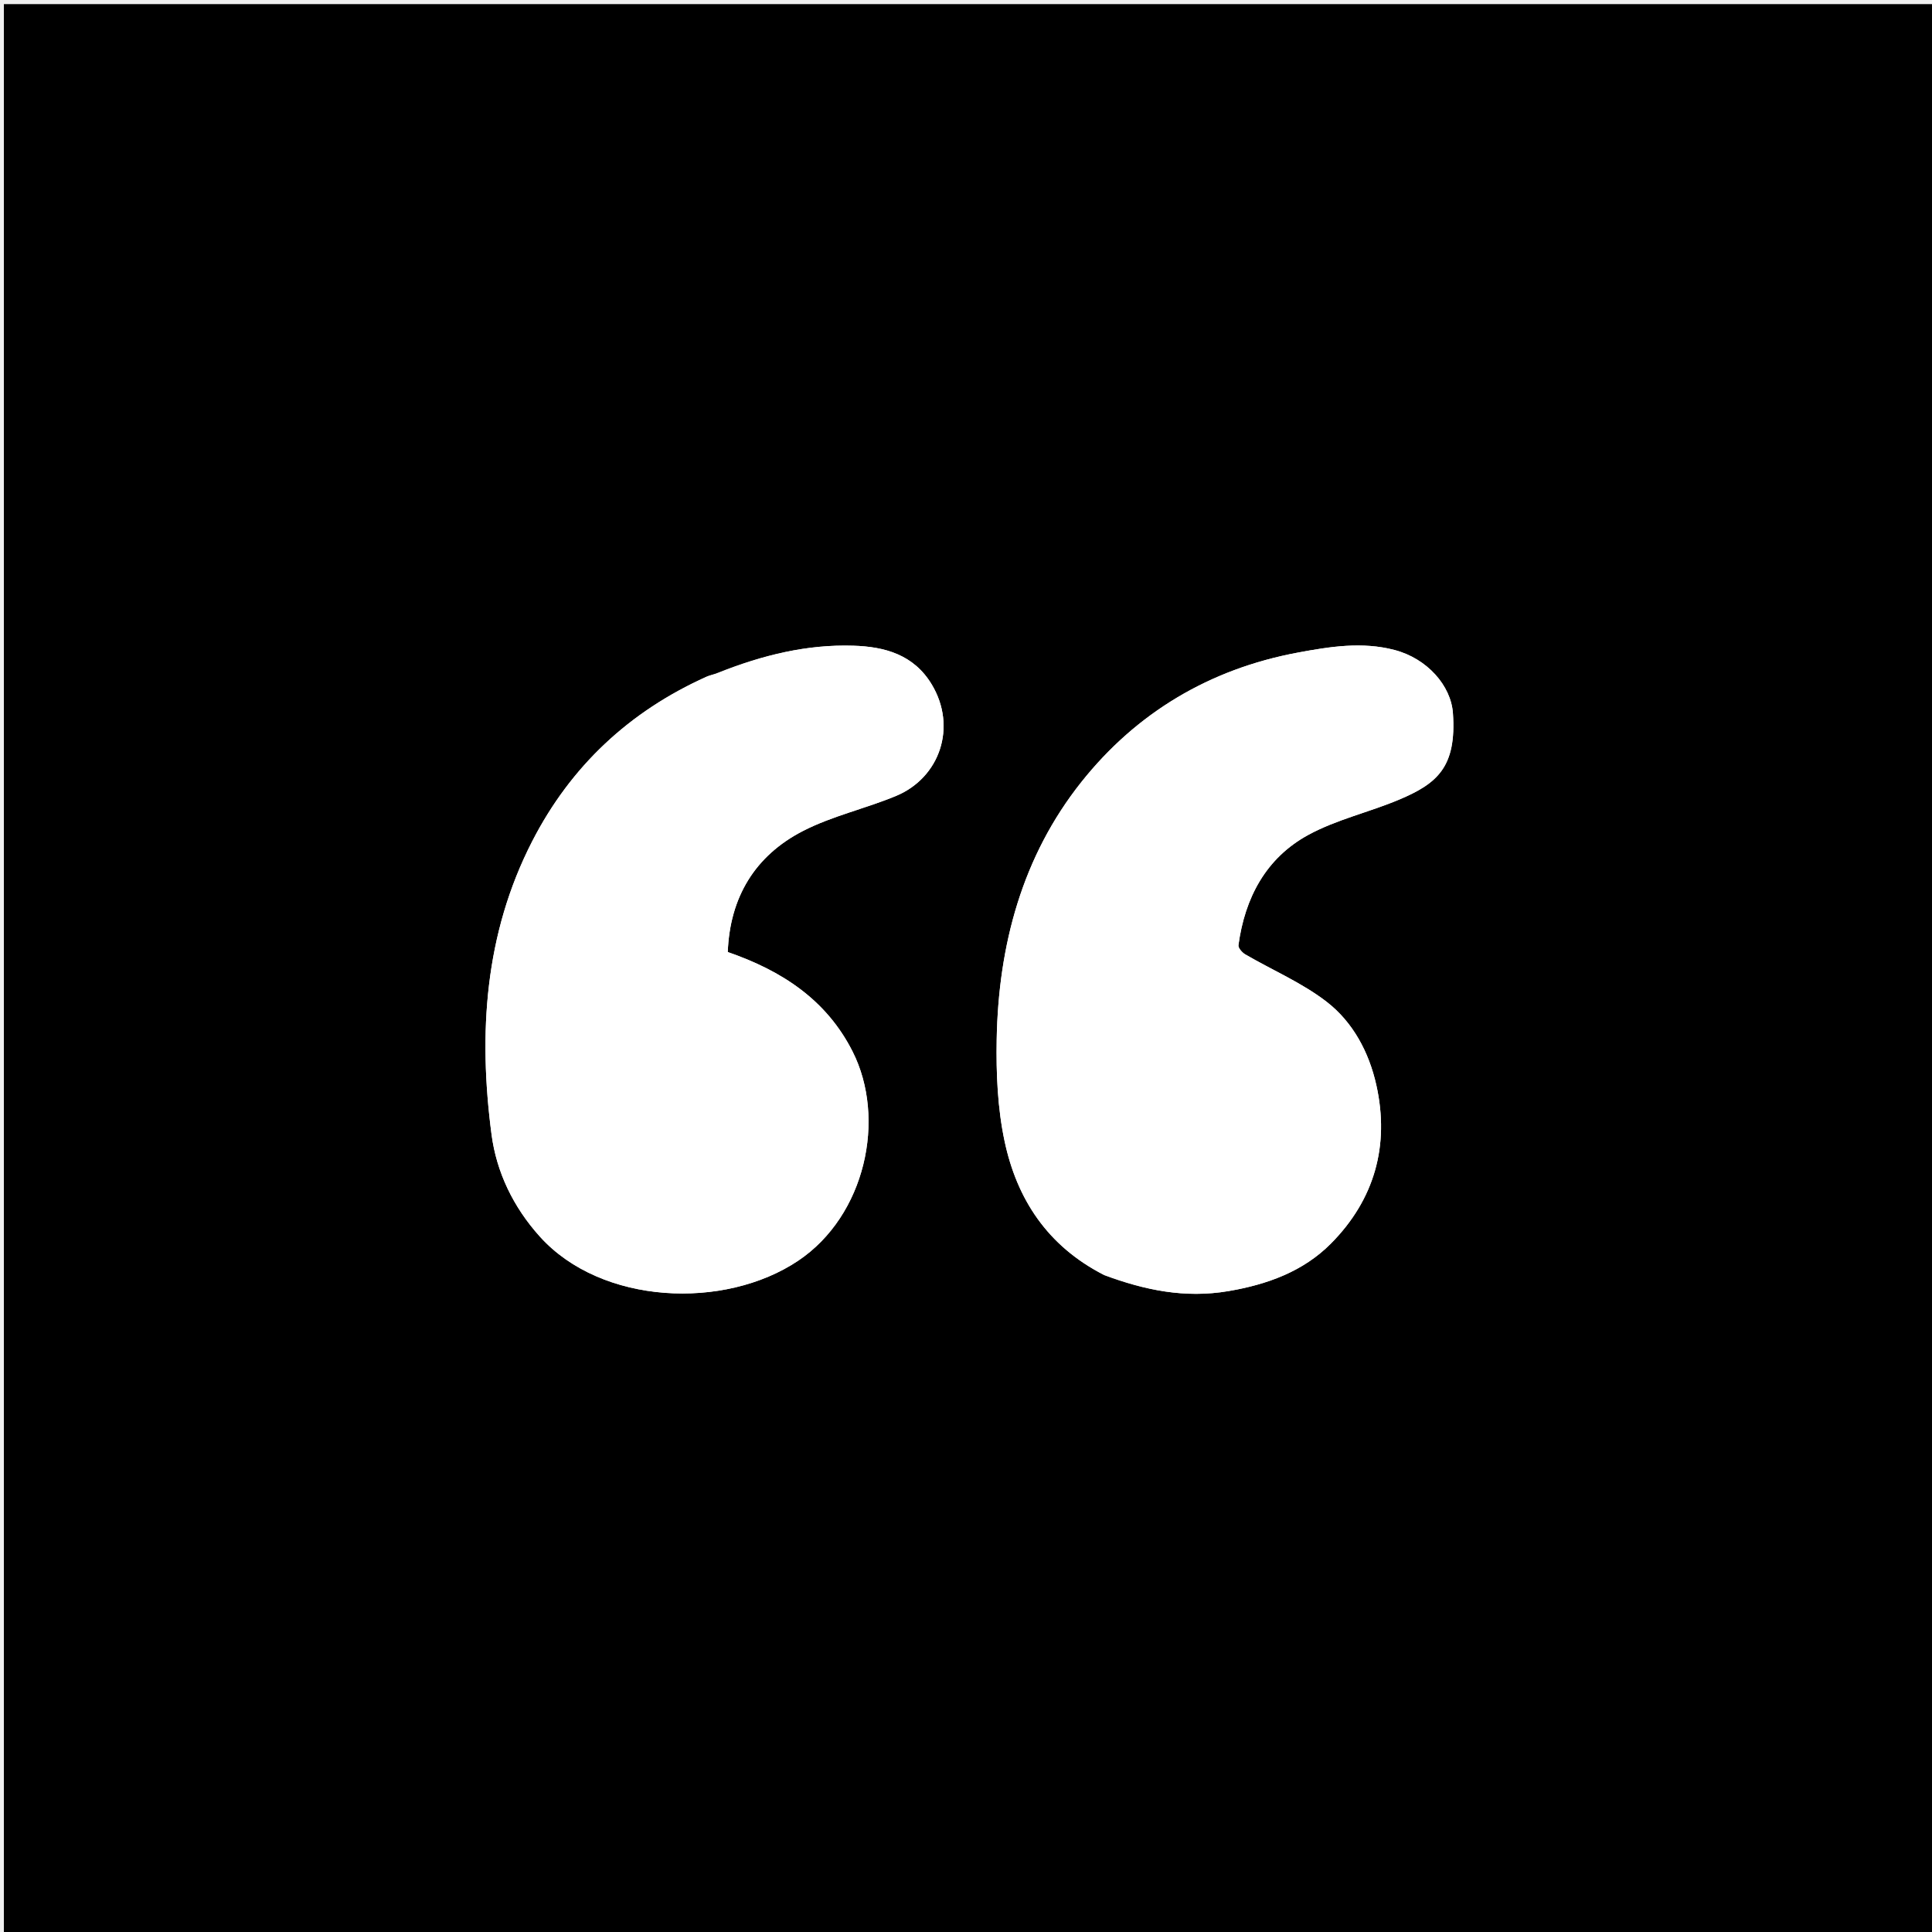
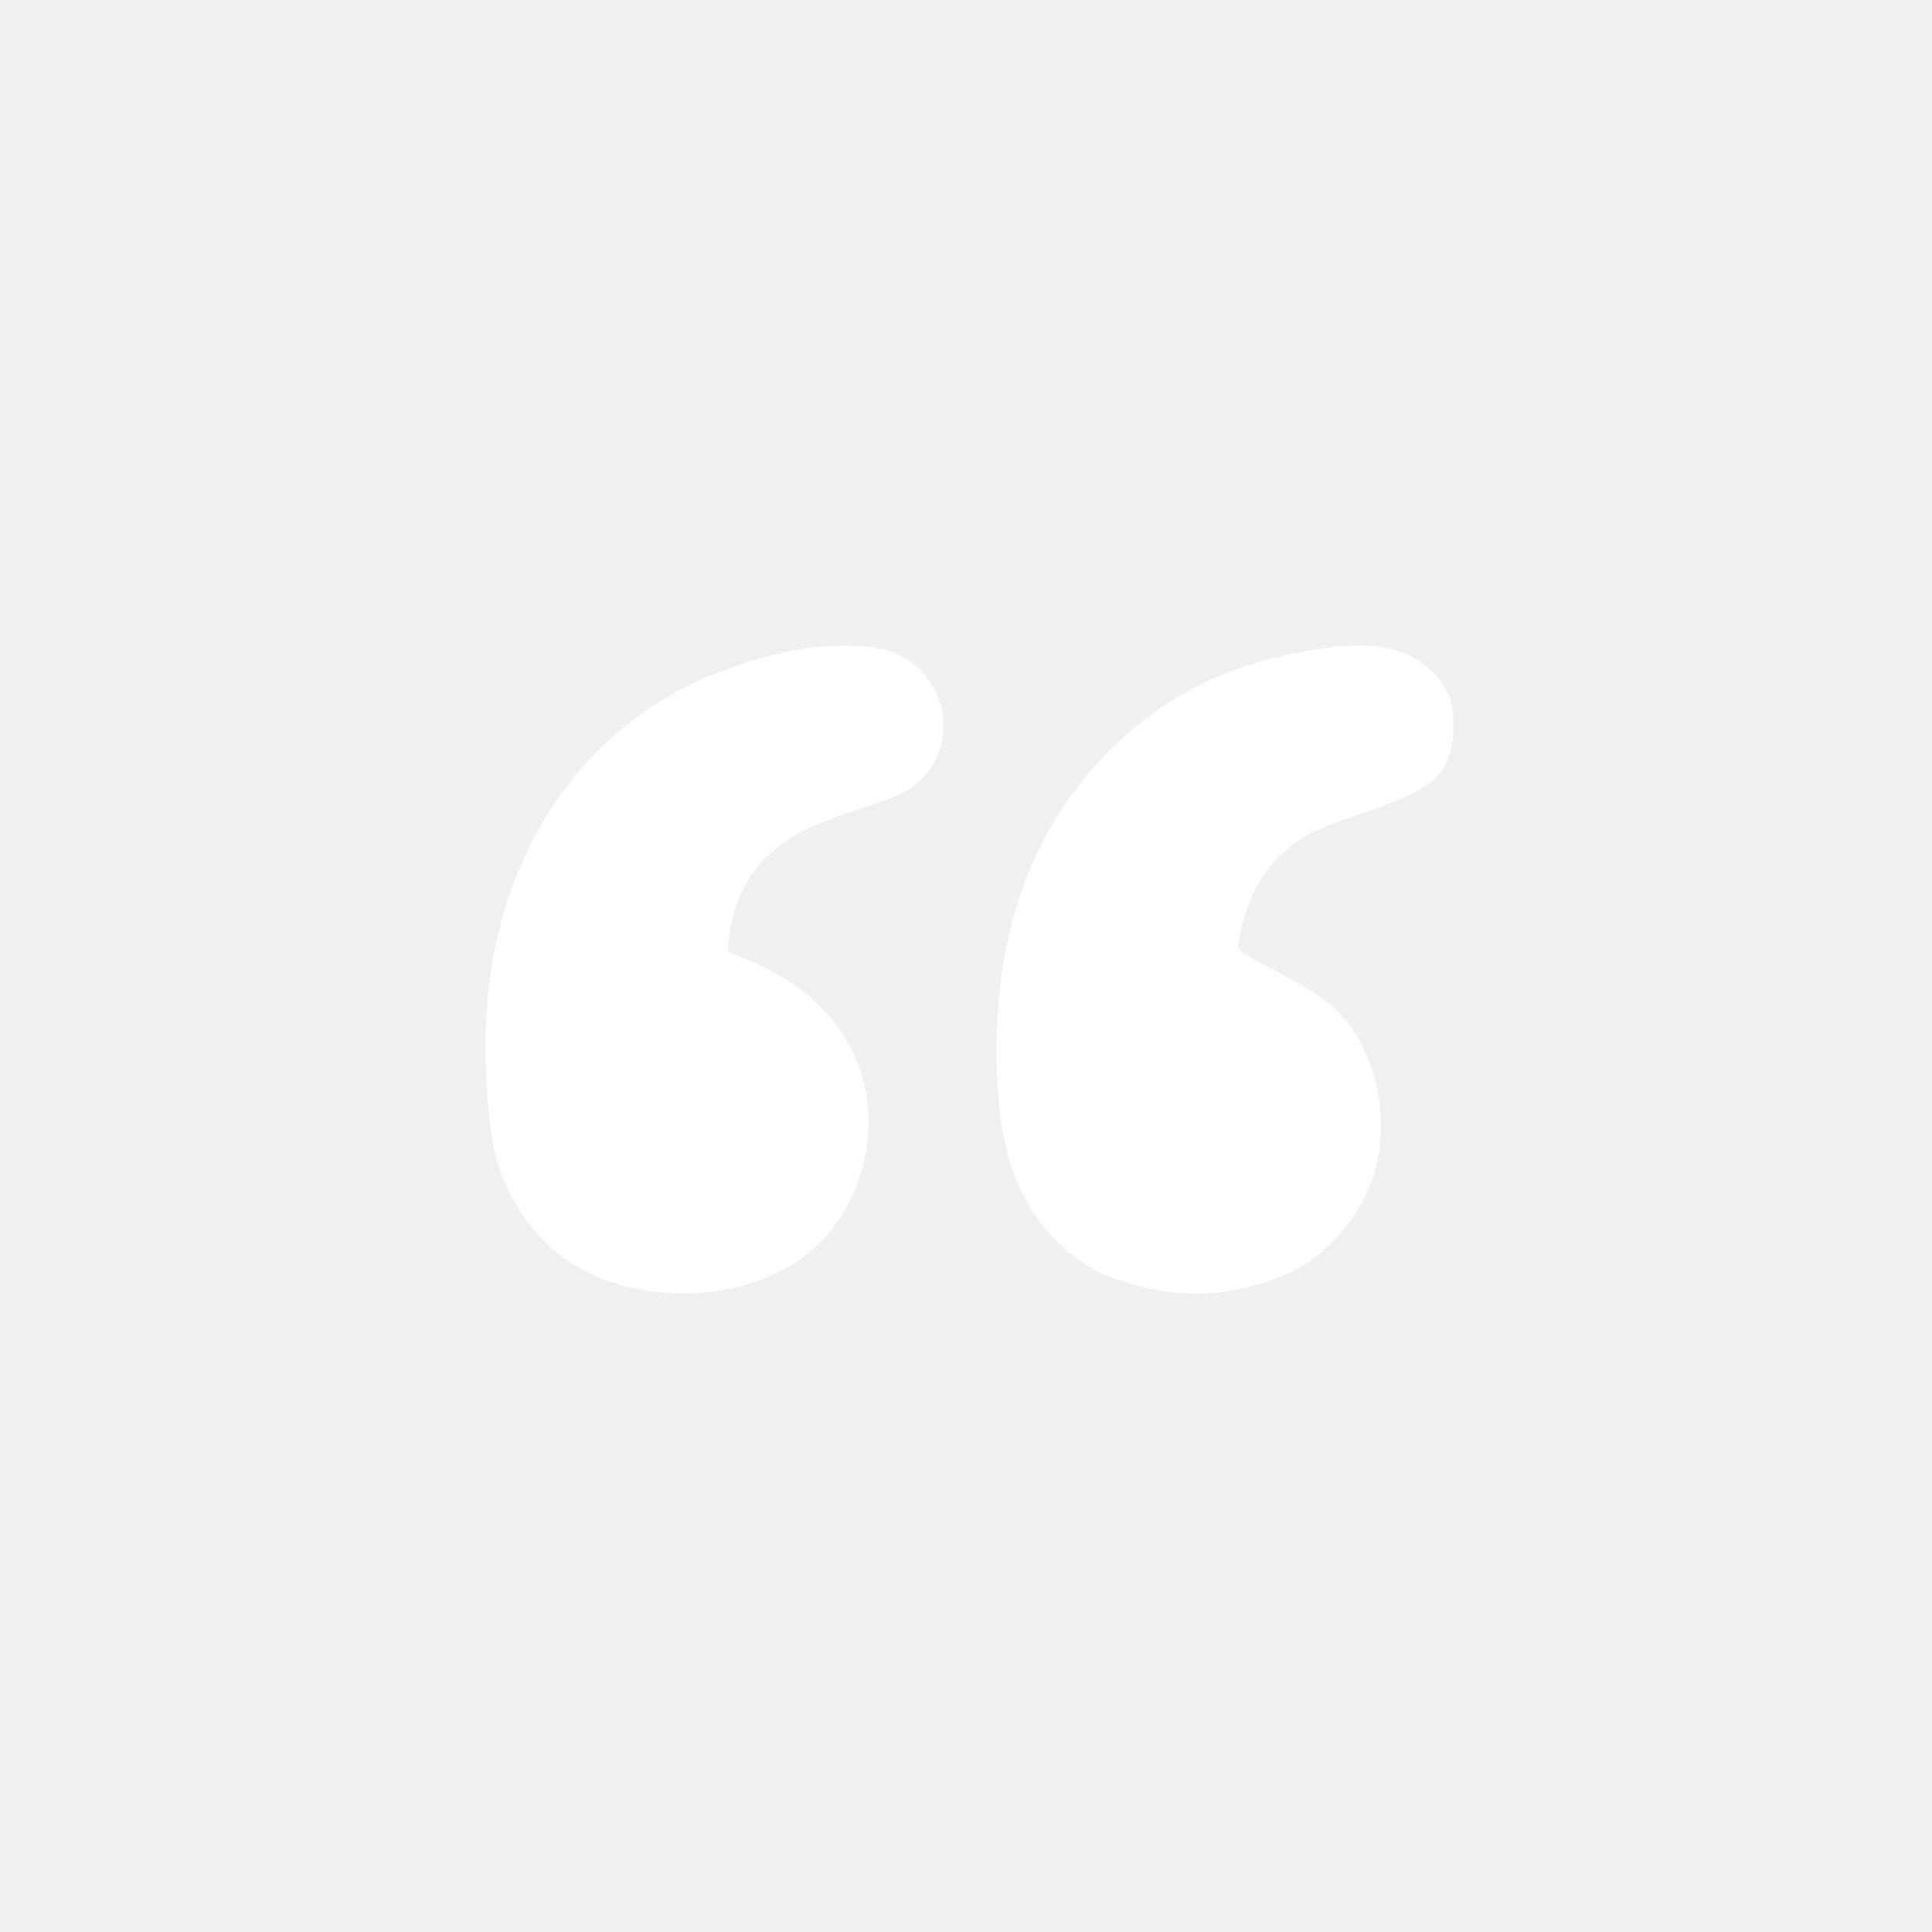
<svg xmlns="http://www.w3.org/2000/svg" version="1.1" id="Layer_1" x="0px" y="0px" width="100%" viewBox="0 0 512 512" enable-background="new 0 0 512 512" xml:space="preserve">
-   <path fill="#000000" opacity="1" stroke="none" d=" M237,513   C158.019,513 79.538,513 1.029,513   C1.029,342.394 1.029,171.788 1.029,1.091   C171.564,1.091 342.128,1.091 512.846,1.091   C512.846,171.667 512.846,342.333 512.846,513   C421.122,513 329.311,513 237,513  M189.995,178.508   C189.07,178.783 188.098,178.955 187.225,179.347   C166.791,188.531 151.273,203.023 141.046,222.936   C128.418,247.525 126.746,273.901 130.262,300.635   C131.572,310.599 135.999,319.885 143.114,327.759   C159.415,345.798 191.977,347.208 211.526,334.105   C229.34,322.164 234.952,296.461 225.935,278.646   C219,264.946 207.208,257.257 192.864,252.303   C193.415,237.809 200.054,226.758 212.83,220.202   C220.584,216.223 229.363,214.298 237.464,210.928   C249.082,206.095 253.696,192.627 246.907,181.364   C242.126,173.431 234.383,171.379 226.173,171.119   C213.893,170.731 202.072,173.589 189.995,178.508  M292.735,337.974   C303.344,341.906 314.009,344.116 325.542,342.157   C335.91,340.397 345.406,336.91 352.698,329.566   C364.208,317.975 368.323,303.631 364.745,287.568   C362.809,278.878 358.559,270.877 351.567,265.48   C345.041,260.445 337.209,257.111 330.011,252.926   C329.181,252.443 328.1,251.218 328.2,250.482   C329.898,237.934 335.487,227.377 346.711,221.261   C354.193,217.184 362.818,215.263 370.742,211.926   C380.85,207.668 386.038,203.307 385.039,188.99   C384.532,181.717 378.233,174.535 369.606,172.262   C361.013,169.999 352.518,171.344 343.95,172.94   C320.541,177.299 301.173,188.886 286.575,207.242   C270.885,226.97 264.586,250.519 264.133,275.494   C263.971,284.468 264.367,293.677 266.222,302.414   C269.476,317.74 277.554,330.188 292.735,337.974  z" />
+   <path fill="transparent" opacity="1" stroke="none" d=" M237,513   C158.019,513 79.538,513 1.029,513   C1.029,342.394 1.029,171.788 1.029,1.091   C171.564,1.091 342.128,1.091 512.846,1.091   C512.846,171.667 512.846,342.333 512.846,513   C421.122,513 329.311,513 237,513  M189.995,178.508   C189.07,178.783 188.098,178.955 187.225,179.347   C166.791,188.531 151.273,203.023 141.046,222.936   C128.418,247.525 126.746,273.901 130.262,300.635   C131.572,310.599 135.999,319.885 143.114,327.759   C159.415,345.798 191.977,347.208 211.526,334.105   C229.34,322.164 234.952,296.461 225.935,278.646   C219,264.946 207.208,257.257 192.864,252.303   C193.415,237.809 200.054,226.758 212.83,220.202   C220.584,216.223 229.363,214.298 237.464,210.928   C249.082,206.095 253.696,192.627 246.907,181.364   C242.126,173.431 234.383,171.379 226.173,171.119   C213.893,170.731 202.072,173.589 189.995,178.508  M292.735,337.974   C303.344,341.906 314.009,344.116 325.542,342.157   C335.91,340.397 345.406,336.91 352.698,329.566   C364.208,317.975 368.323,303.631 364.745,287.568   C362.809,278.878 358.559,270.877 351.567,265.48   C345.041,260.445 337.209,257.111 330.011,252.926   C329.181,252.443 328.1,251.218 328.2,250.482   C329.898,237.934 335.487,227.377 346.711,221.261   C354.193,217.184 362.818,215.263 370.742,211.926   C380.85,207.668 386.038,203.307 385.039,188.99   C384.532,181.717 378.233,174.535 369.606,172.262   C361.013,169.999 352.518,171.344 343.95,172.94   C320.541,177.299 301.173,188.886 286.575,207.242   C270.885,226.97 264.586,250.519 264.133,275.494   C263.971,284.468 264.367,293.677 266.222,302.414   C269.476,317.74 277.554,330.188 292.735,337.974  z" />
  <path fill="#FFFFFF" opacity="1" stroke="none" d=" M190.32,178.271   C202.072,173.589 213.893,170.731 226.173,171.119   C234.383,171.379 242.126,173.431 246.907,181.364   C253.696,192.627 249.082,206.095 237.464,210.928   C229.363,214.298 220.584,216.223 212.83,220.202   C200.054,226.758 193.415,237.809 192.864,252.303   C207.208,257.257 219,264.946 225.935,278.646   C234.952,296.461 229.34,322.164 211.526,334.105   C191.977,347.208 159.415,345.798 143.114,327.759   C135.999,319.885 131.572,310.599 130.262,300.635   C126.746,273.901 128.418,247.525 141.046,222.936   C151.273,203.023 166.791,188.531 187.225,179.347   C188.098,178.955 189.07,178.783 190.32,178.271  z" />
  <path fill="#FFFFFF" opacity="1" stroke="none" d=" M292.397,337.775   C277.554,330.188 269.476,317.74 266.222,302.414   C264.367,293.677 263.971,284.468 264.133,275.494   C264.586,250.519 270.885,226.97 286.575,207.242   C301.173,188.886 320.541,177.299 343.95,172.94   C352.518,171.344 361.013,169.999 369.606,172.262   C378.233,174.535 384.532,181.717 385.039,188.99   C386.038,203.307 380.85,207.668 370.742,211.926   C362.818,215.263 354.193,217.184 346.711,221.261   C335.487,227.377 329.898,237.934 328.2,250.482   C328.1,251.218 329.181,252.443 330.011,252.926   C337.209,257.111 345.041,260.445 351.567,265.48   C358.559,270.877 362.809,278.878 364.745,287.568   C368.323,303.631 364.208,317.975 352.698,329.566   C345.406,336.91 335.91,340.397 325.542,342.157   C314.009,344.116 303.344,341.906 292.397,337.775  z" />
</svg>
